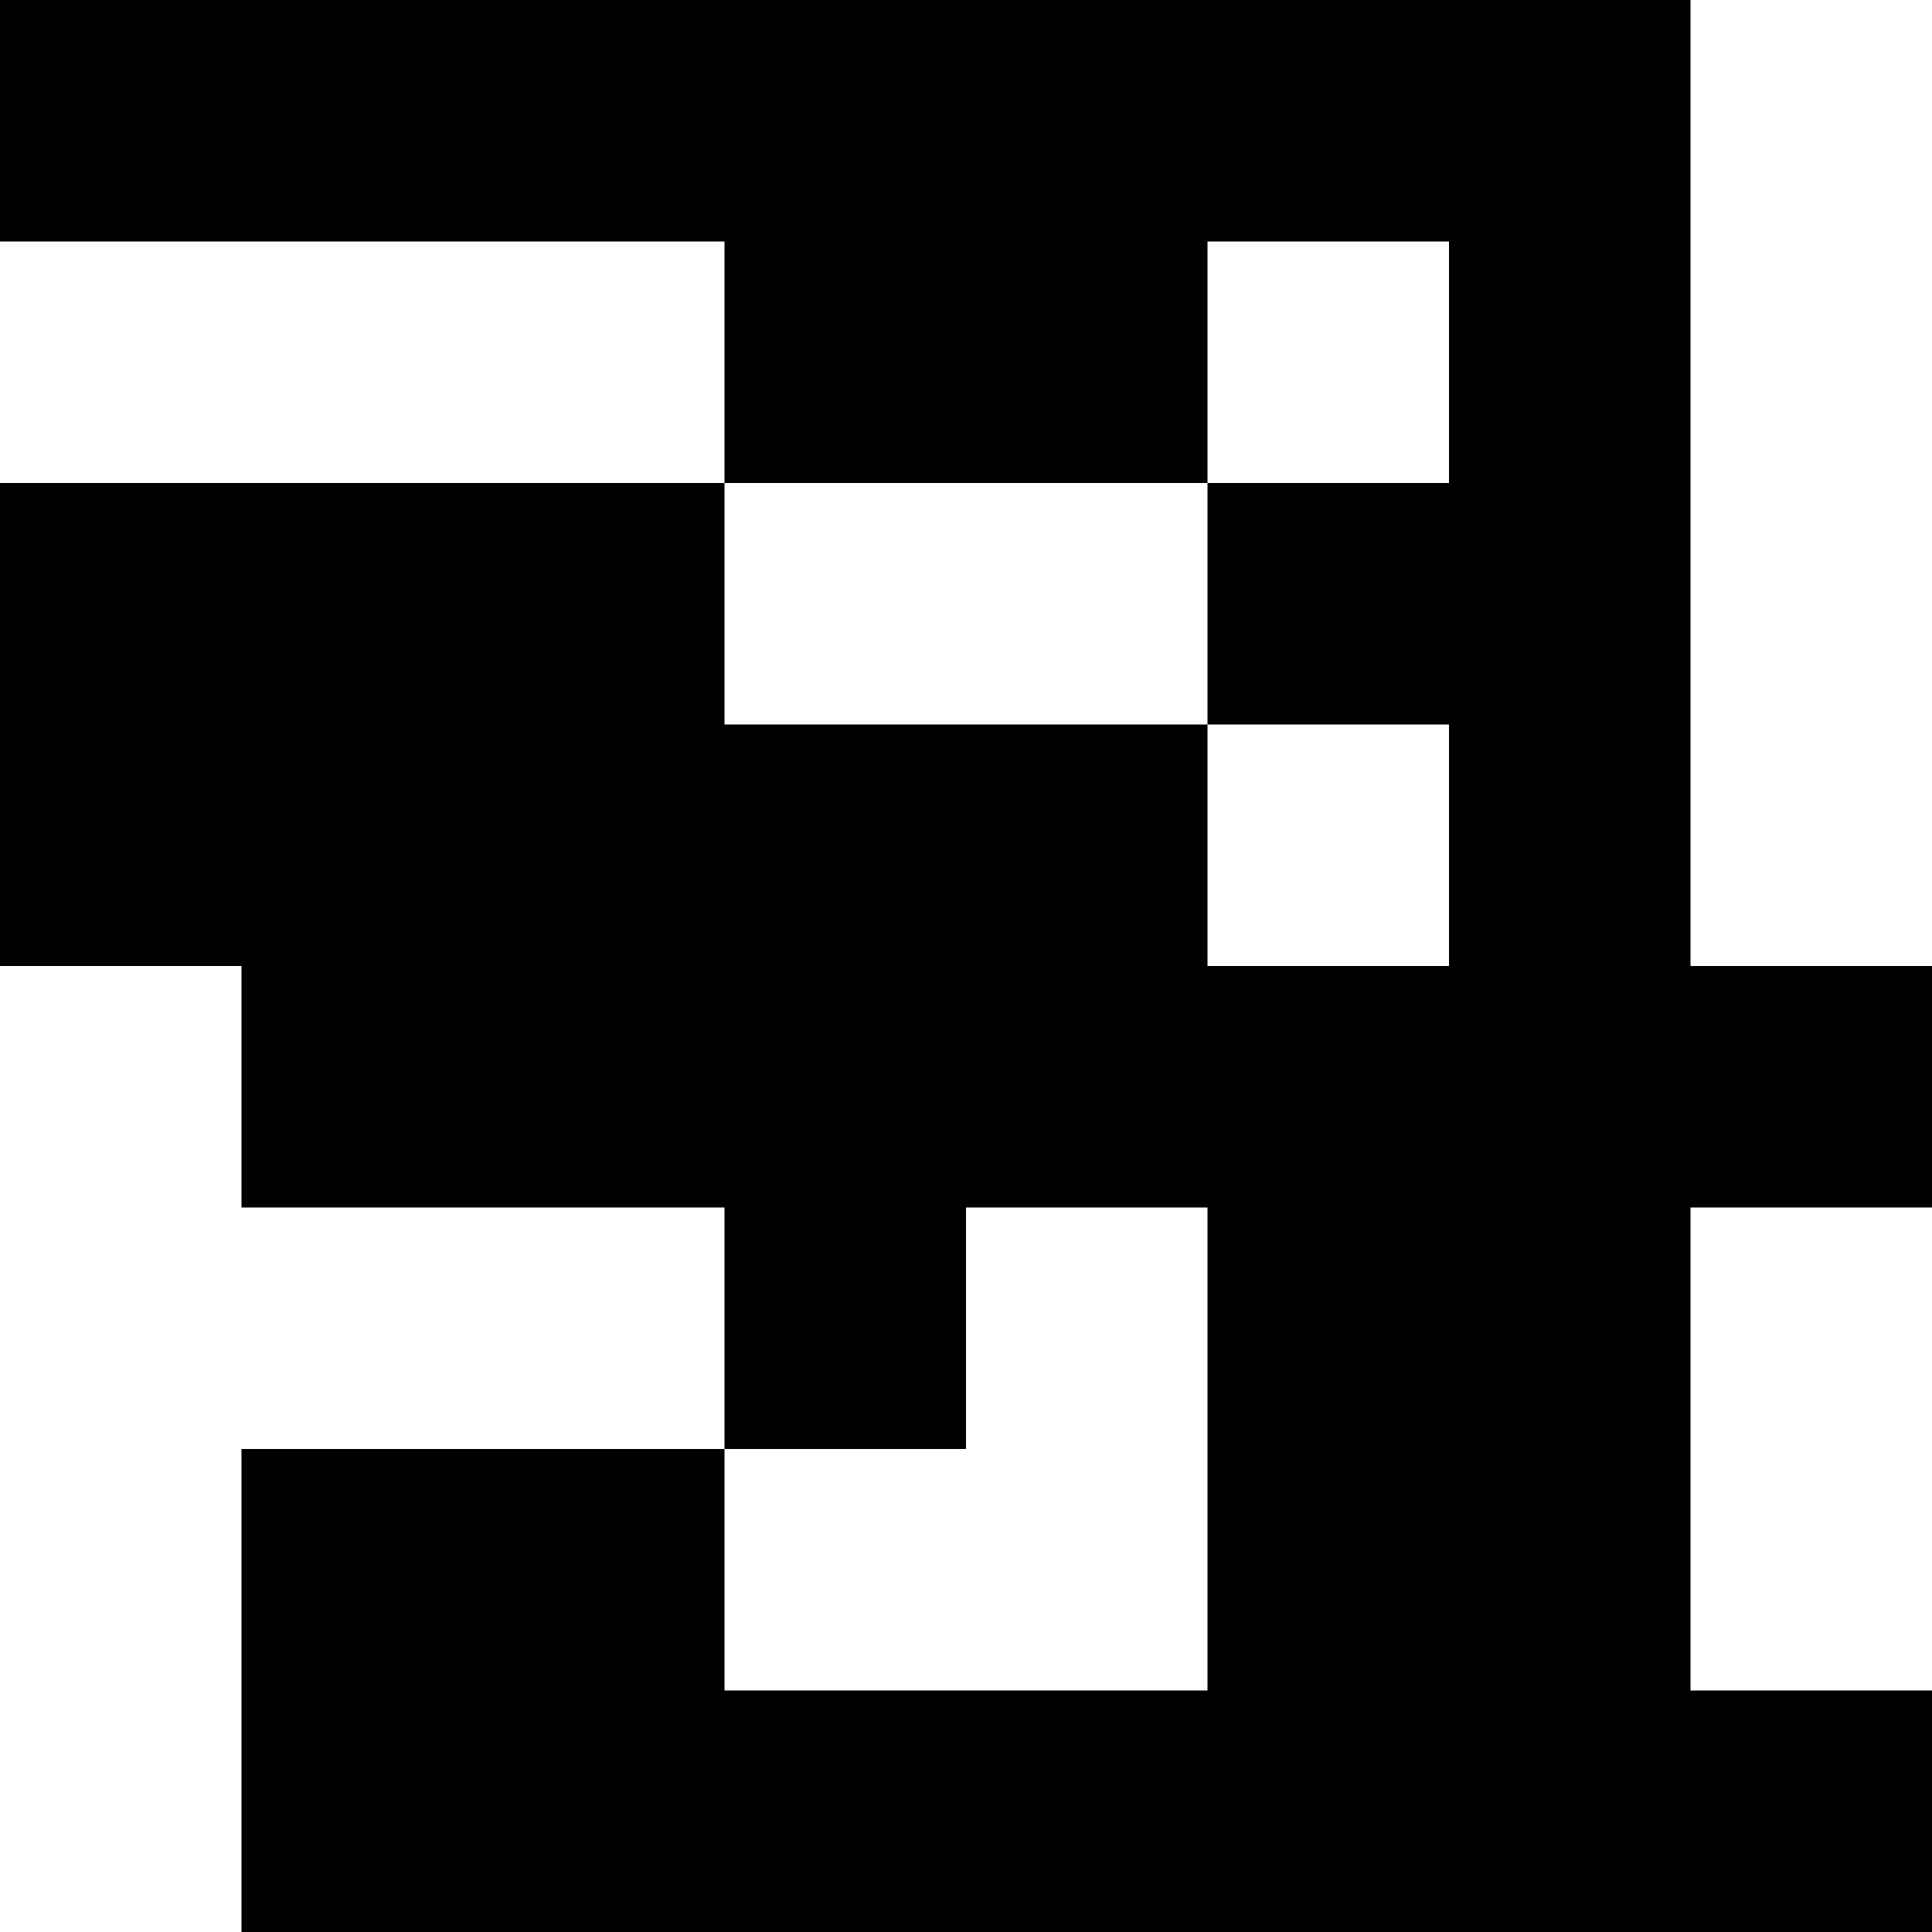
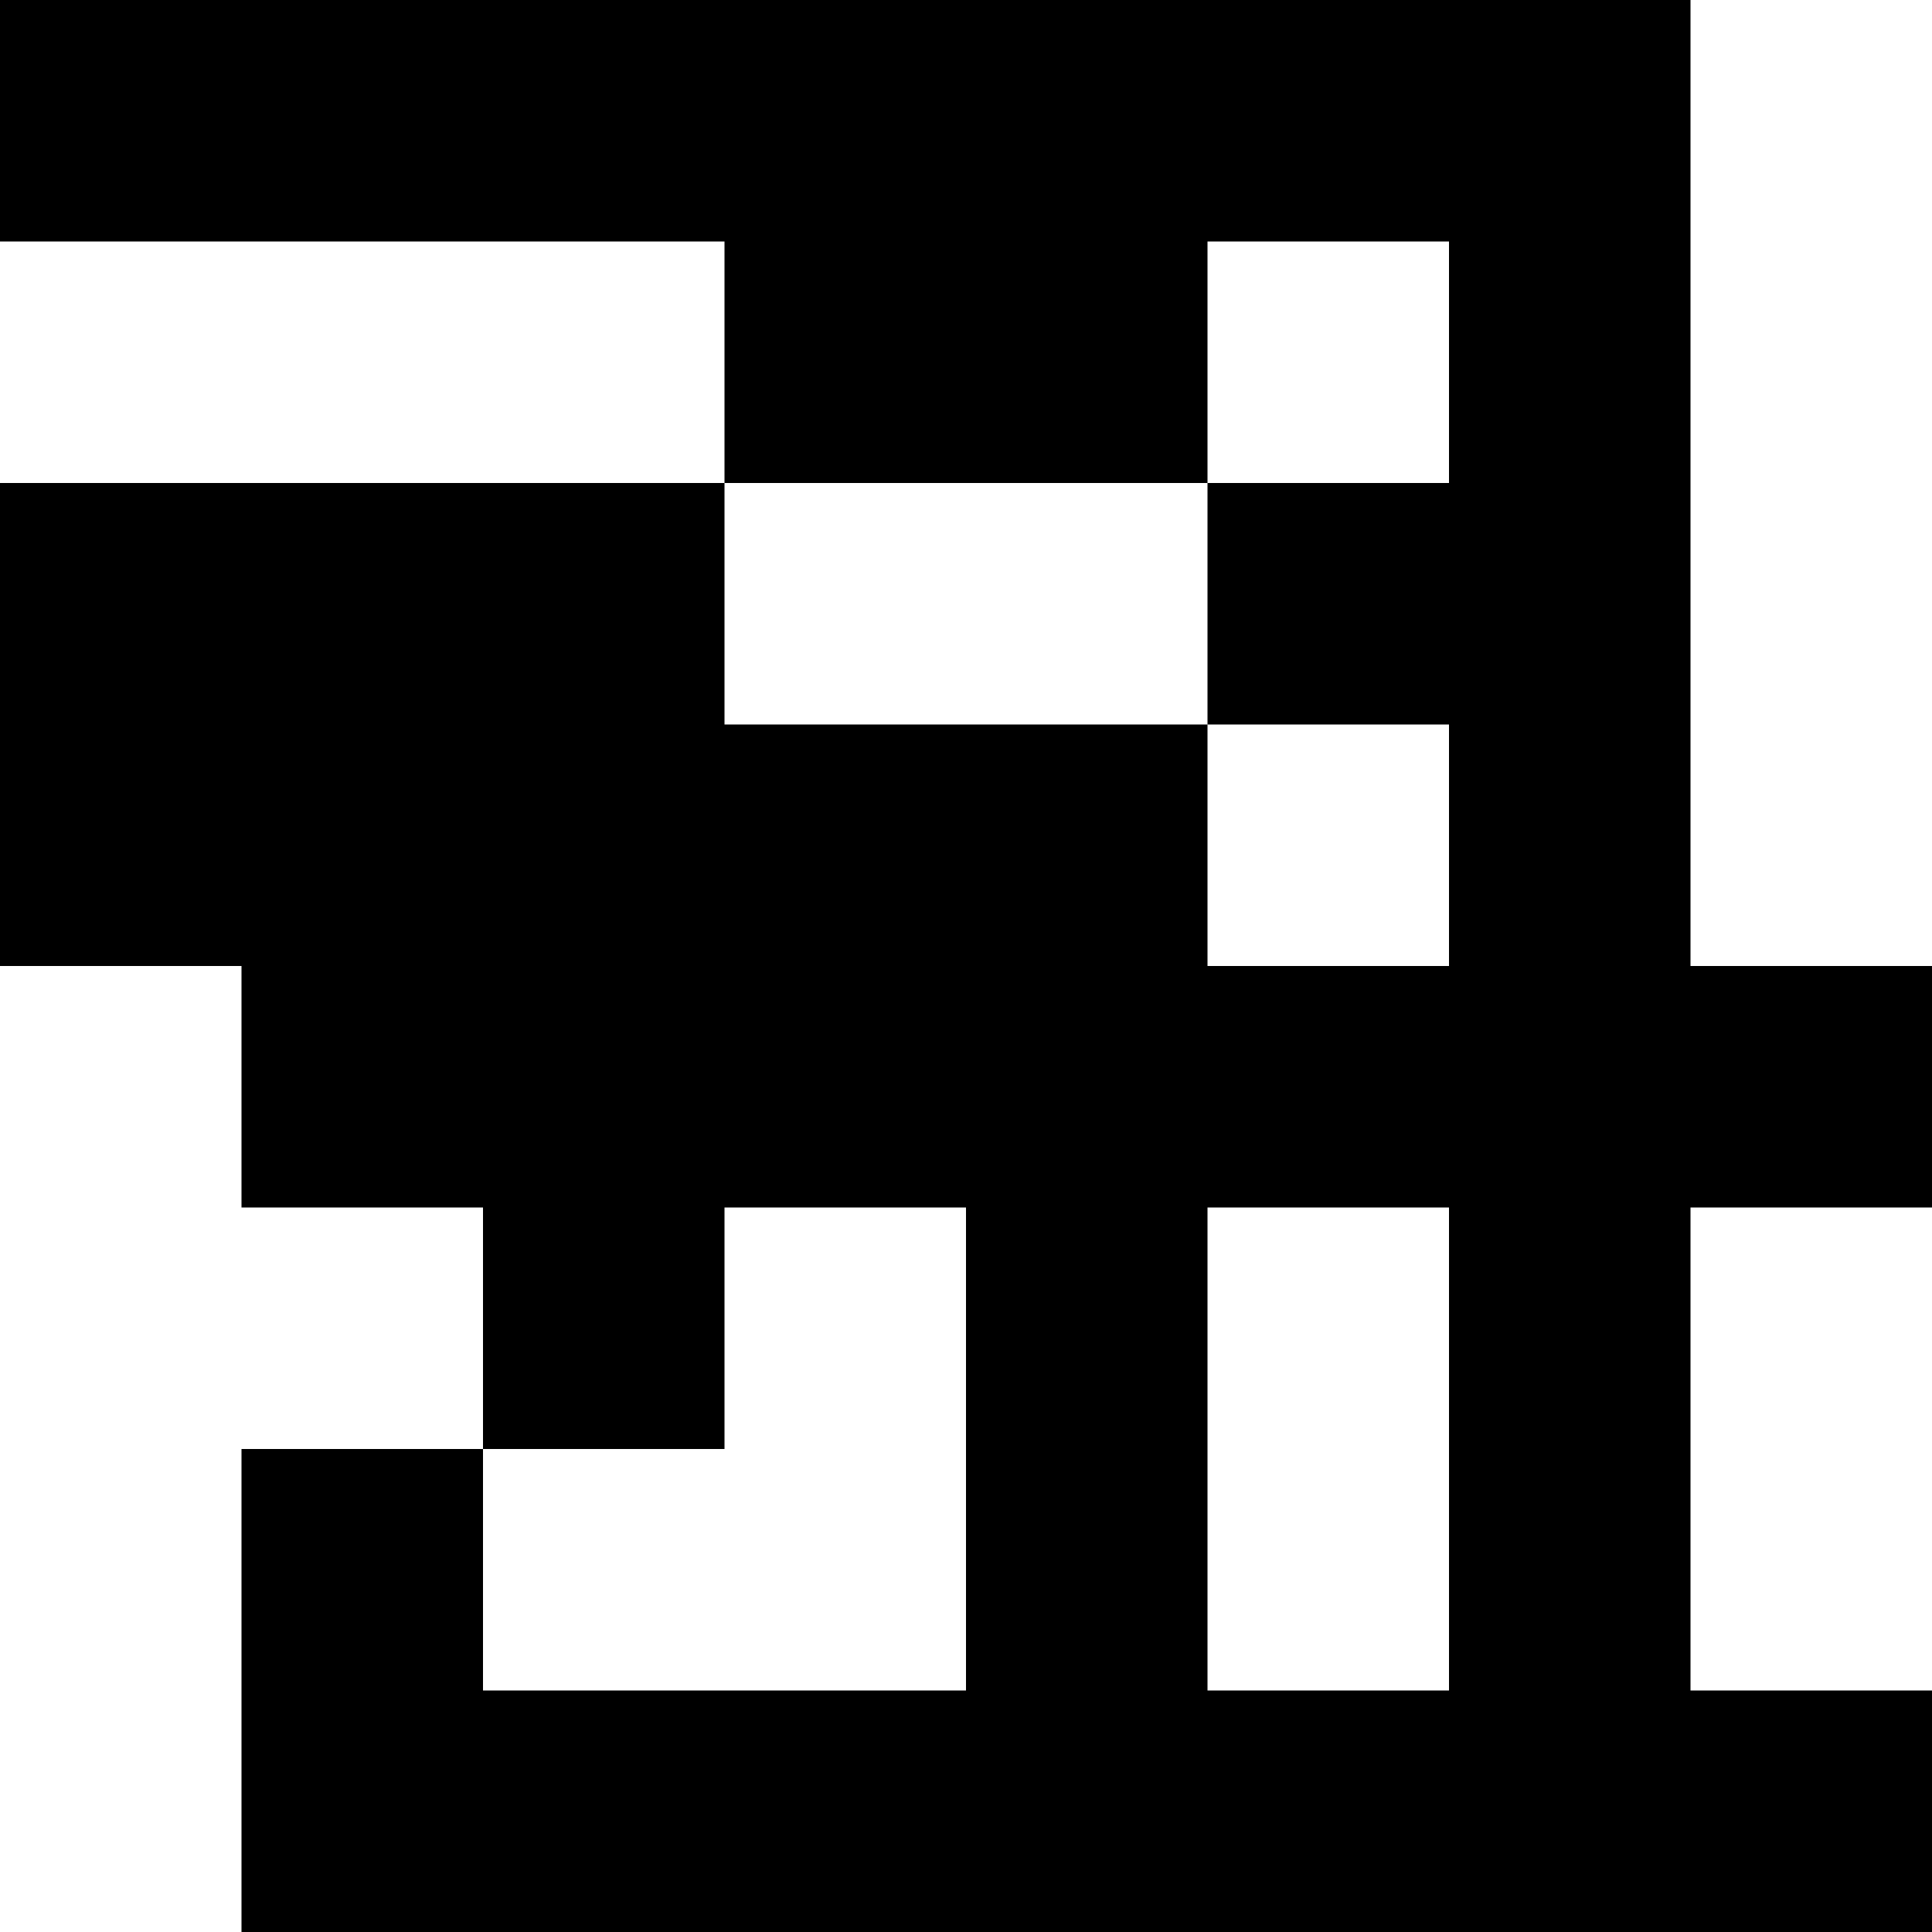
<svg xmlns="http://www.w3.org/2000/svg" viewBox="0 0 8 8">
-   <path d="M0 0h1v1H0zM1 0h1v1H1zM2 0h1v1H2zM3 0h1v1H3zM4 0h1v1H4zM3 1h1v1H3zM4 1h1v1H4zM0 2h1v1H0zM1 2h1v1H1zM2 2h1v1H2zM0 3h1v1H0zM1 3h1v1H1zM2 3h1v1H2zM3 3h1v1H3zM4 3h1v1H4zM5 0h1v1H5zM6 0h1v1H6zM6 1h1v1H6zM5 2h1v1H5zM6 2h1v1H6zM6 3h1v1H6zM1 4h1v1H1zM2 4h1v1H2zM3 4h1v1H3zM4 4h1v1H4zM5 4h1v1H5zM6 4h1v1H6zM7 4h1v1H7zM3 5h1v1H3zM5 5h1v1H5zM6 5h1v1H6zM1 6h1v1H1zM2 6h1v1H2zM5 6h1v1H5zM6 6h1v1H6zM1 7h1v1H1zM2 7h1v1H2zM3 7h1v1H3zM4 7h1v1H4zM5 7h1v1H5zM6 7h1v1H6zM7 7h1v1H7z" />
+   <path d="M0 0h1v1H0zM1 0h1v1H1zM2 0h1v1H2zM3 0h1v1H3zM4 0h1v1H4zM3 1h1v1H3zM4 1h1v1H4zM0 2h1v1H0zM1 2h1v1H1zM2 2h1v1H2zM0 3h1v1H0zM1 3h1v1H1zM2 3h1v1H2zM3 3h1v1H3zM4 3h1v1H4zM5 0h1v1H5zM6 0h1v1H6zM6 1h1v1H6zM5 2h1v1H5zM6 2h1v1H6zM6 3h1v1H6zM1 4h1v1H1zM2 4h1v1H2zM3 4h1v1H3zM4 4h1v1H4zM5 4h1v1H5zM6 4h1v1H6zM7 4h1v1H7zM2 5h1v1H2zM4 5h1v1H4zM6 5h1v1H6zM1 6h1v1H1zM4 6h1v1H4zM6 6h1v1H6zM1 7h1v1H1zM2 7h1v1H2zM3 7h1v1H3zM4 7h1v1H4zM5 7h1v1H5zM6 7h1v1H6zM7 7h1v1H7z" />
</svg>
